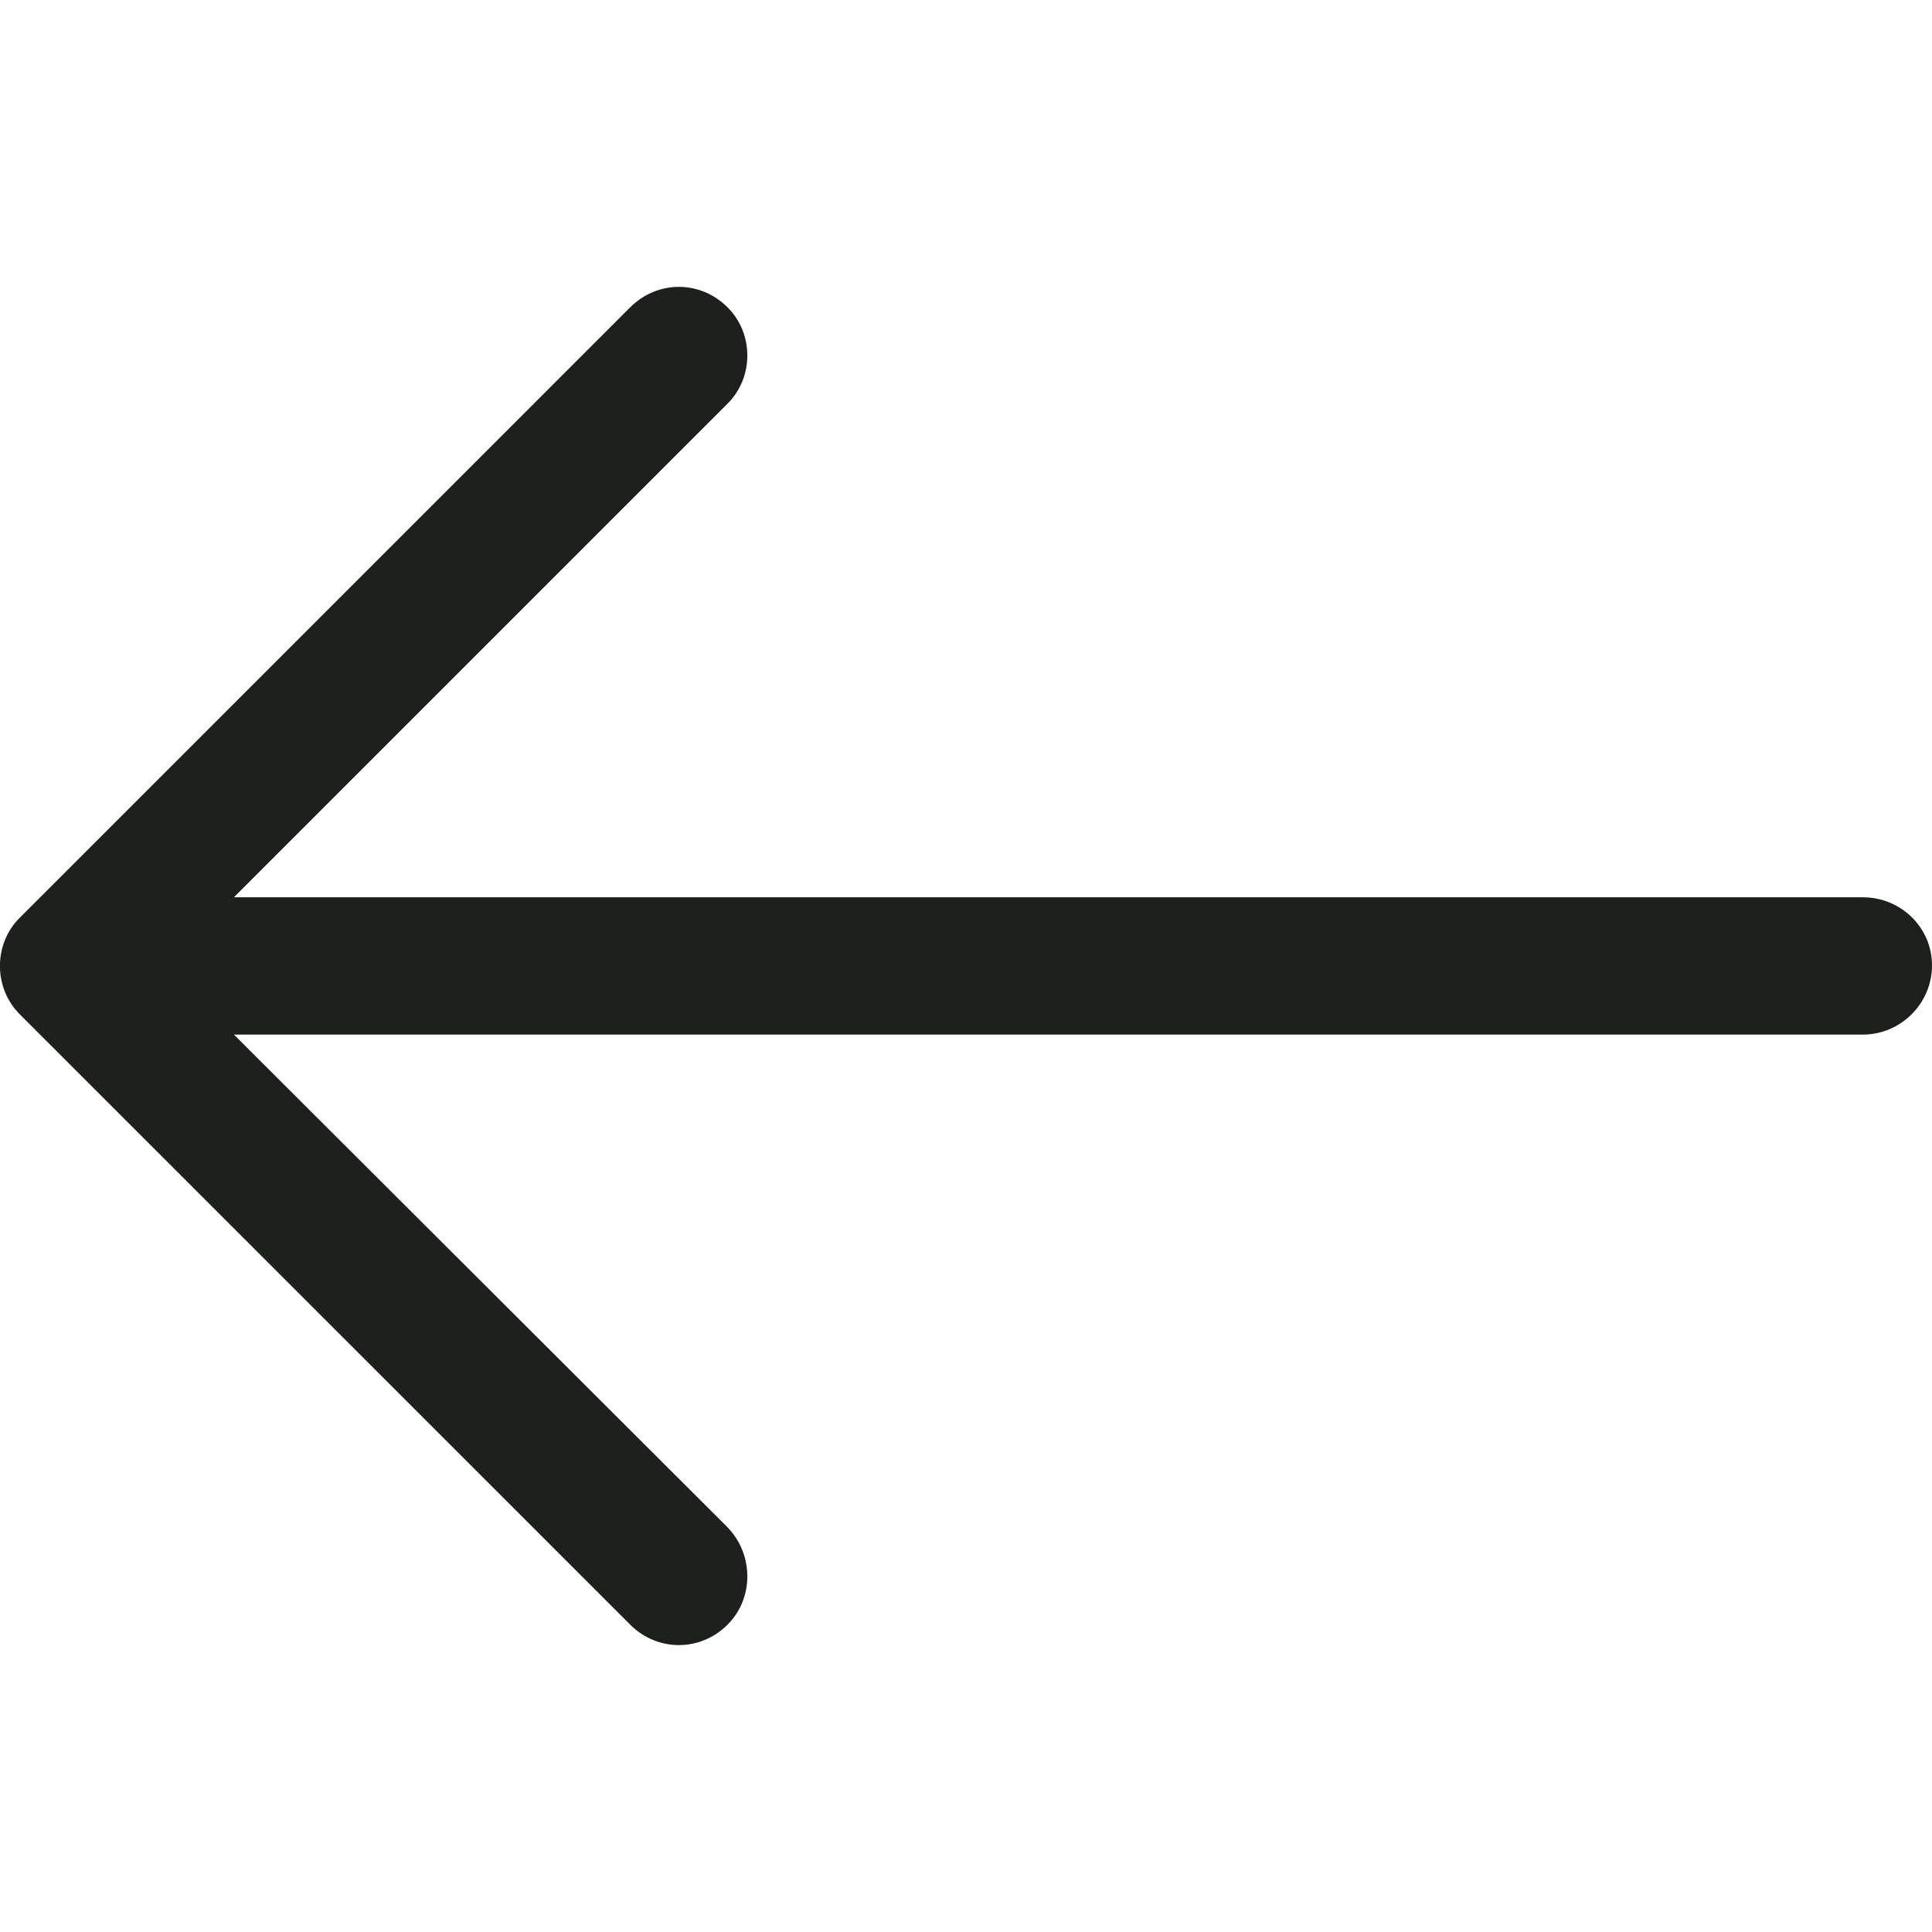
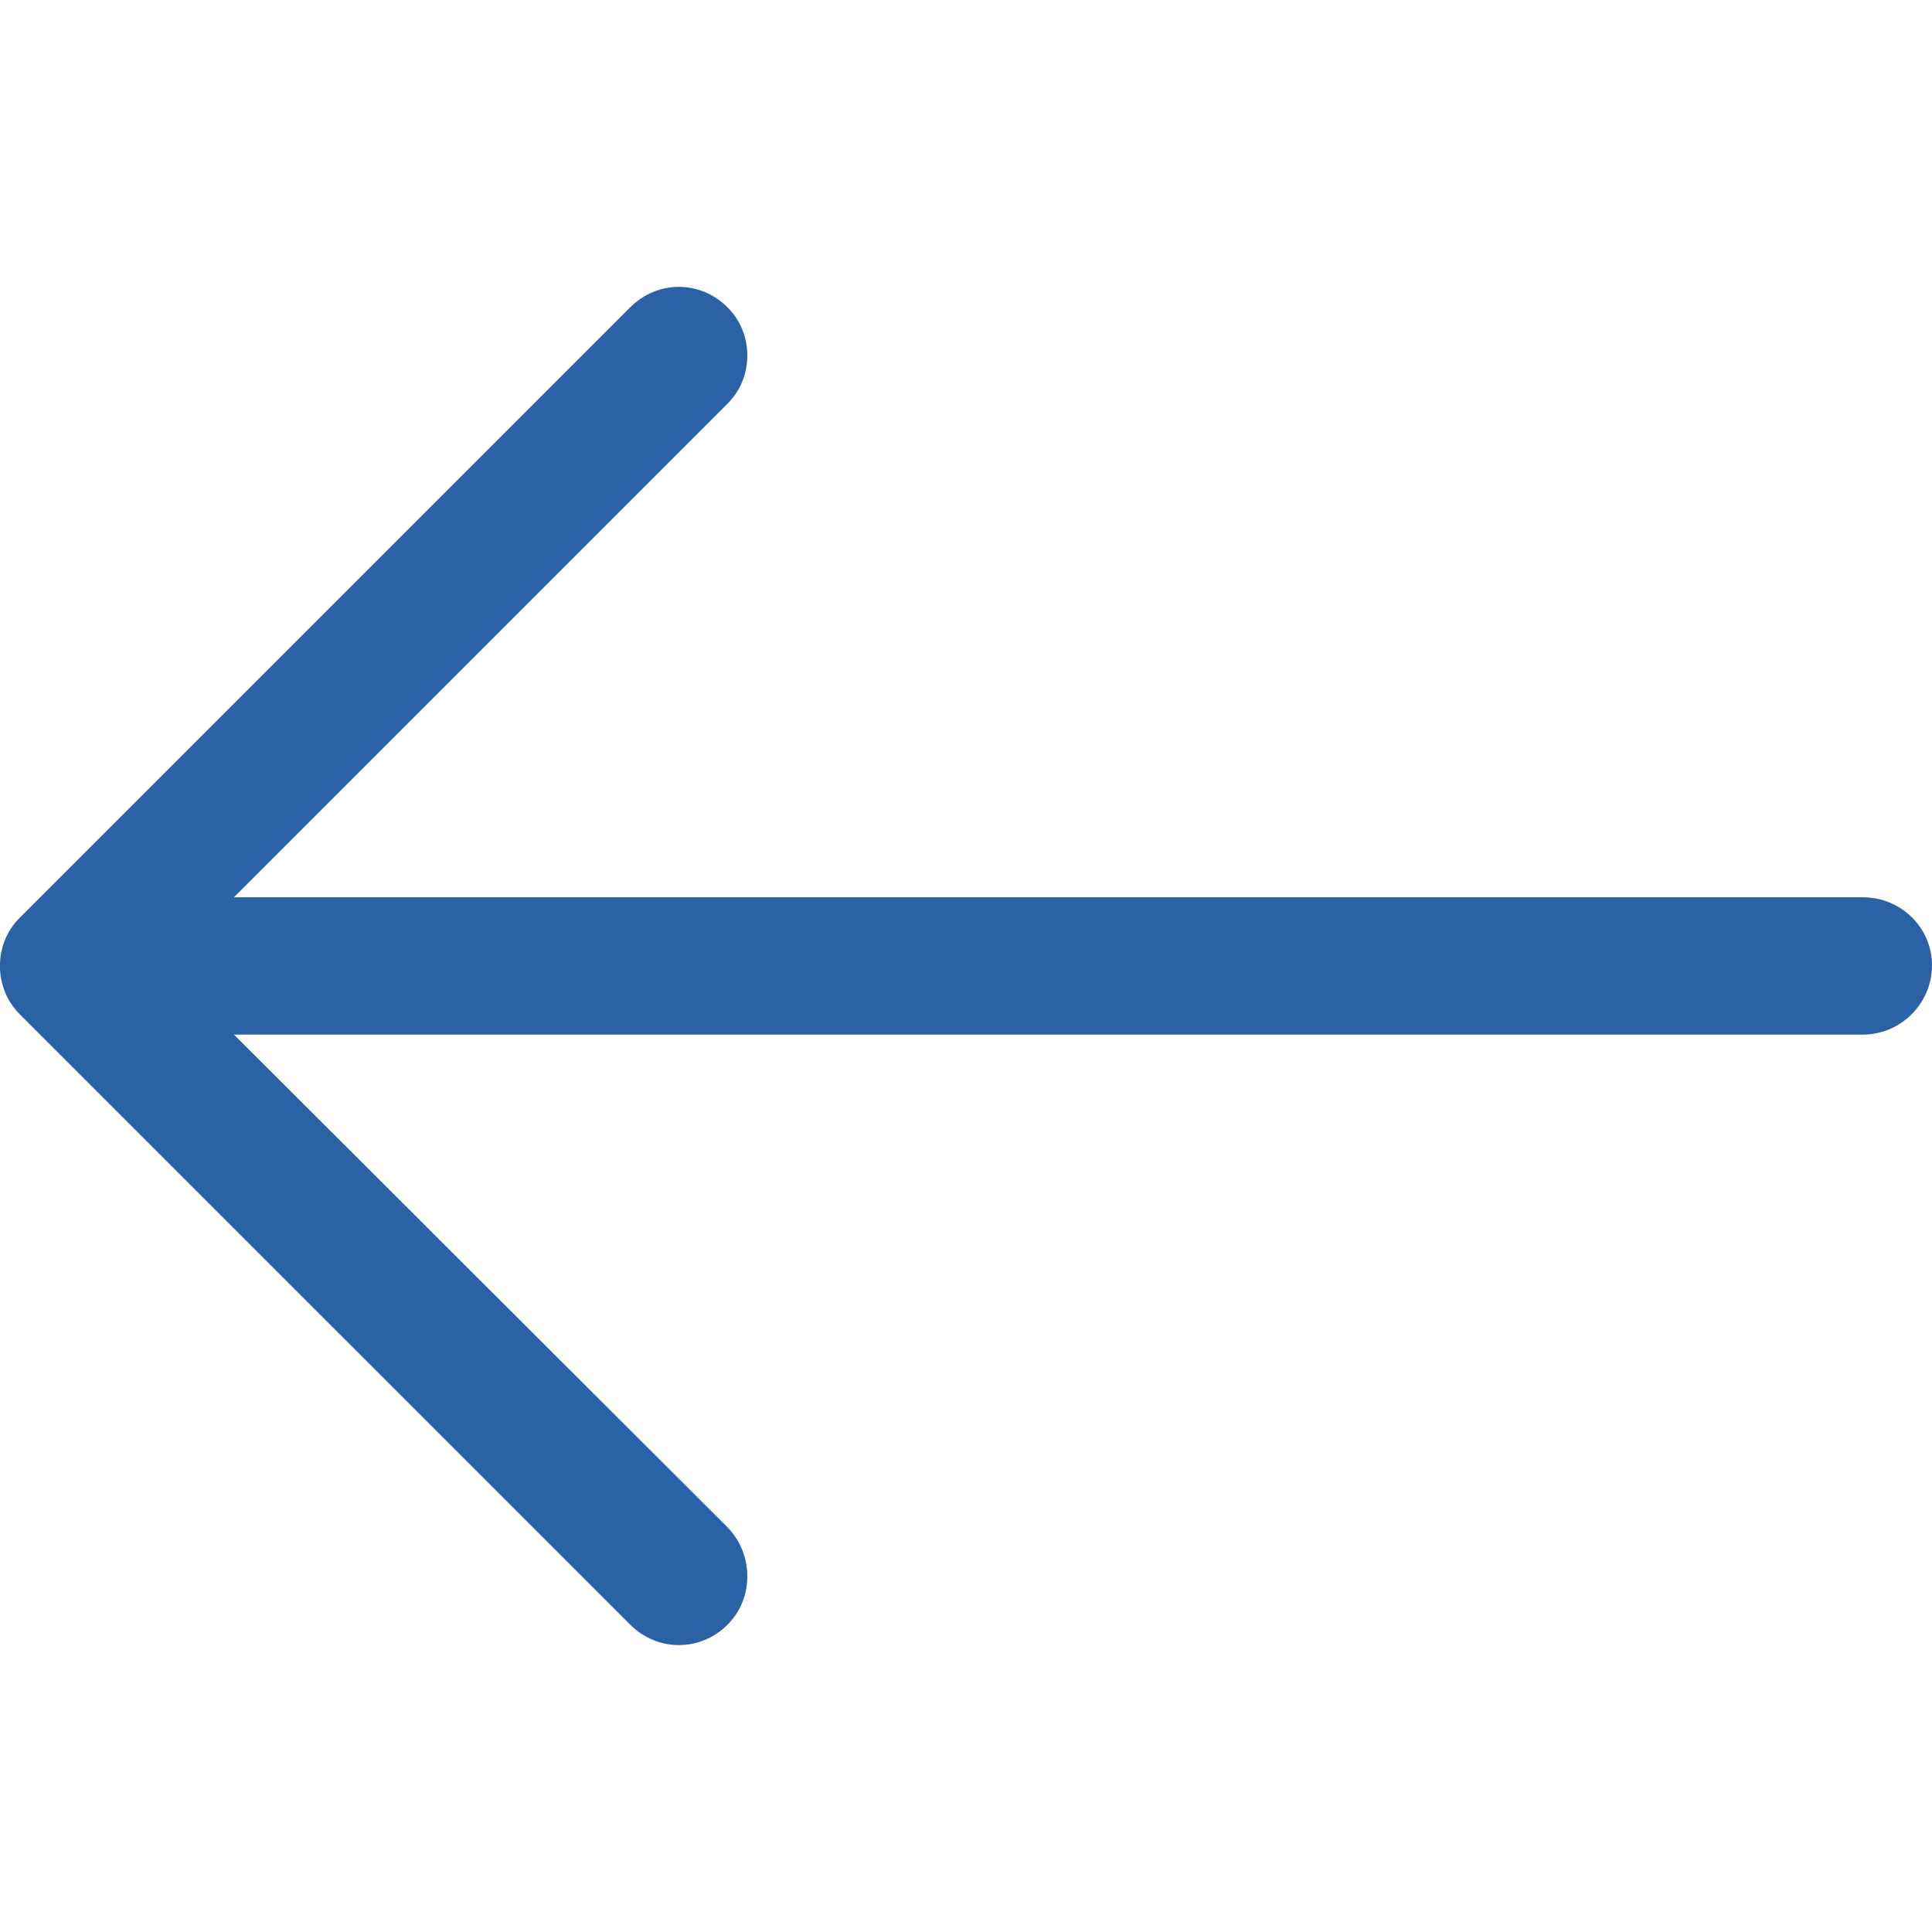
<svg xmlns="http://www.w3.org/2000/svg" viewBox="0 0 31.494 31.494">
-   <path d="M10.273 5.01c.444-.445 1.143-.445 1.587 0 .43.428.43 1.142 0 1.57l-8.047 8.047h26.554c.62 0 1.127.492 1.127 1.11 0 .62-.508 1.128-1.127 1.128H3.813l8.047 8.032c.43.444.43 1.16 0 1.587-.444.444-1.143.444-1.587 0L.32 16.532c-.428-.43-.428-1.143 0-1.57l9.953-9.953z" fill="#1E201D" />
+   <path d="M10.273 5.01c.444-.445 1.143-.445 1.587 0 .43.428.43 1.142 0 1.57l-8.047 8.047h26.554c.62 0 1.127.492 1.127 1.11 0 .62-.508 1.128-1.127 1.128H3.813l8.047 8.032c.43.444.43 1.16 0 1.587-.444.444-1.143.444-1.587 0L.32 16.532c-.428-.43-.428-1.143 0-1.57l9.953-9.953z" fill="#2b62a6" />
</svg>
